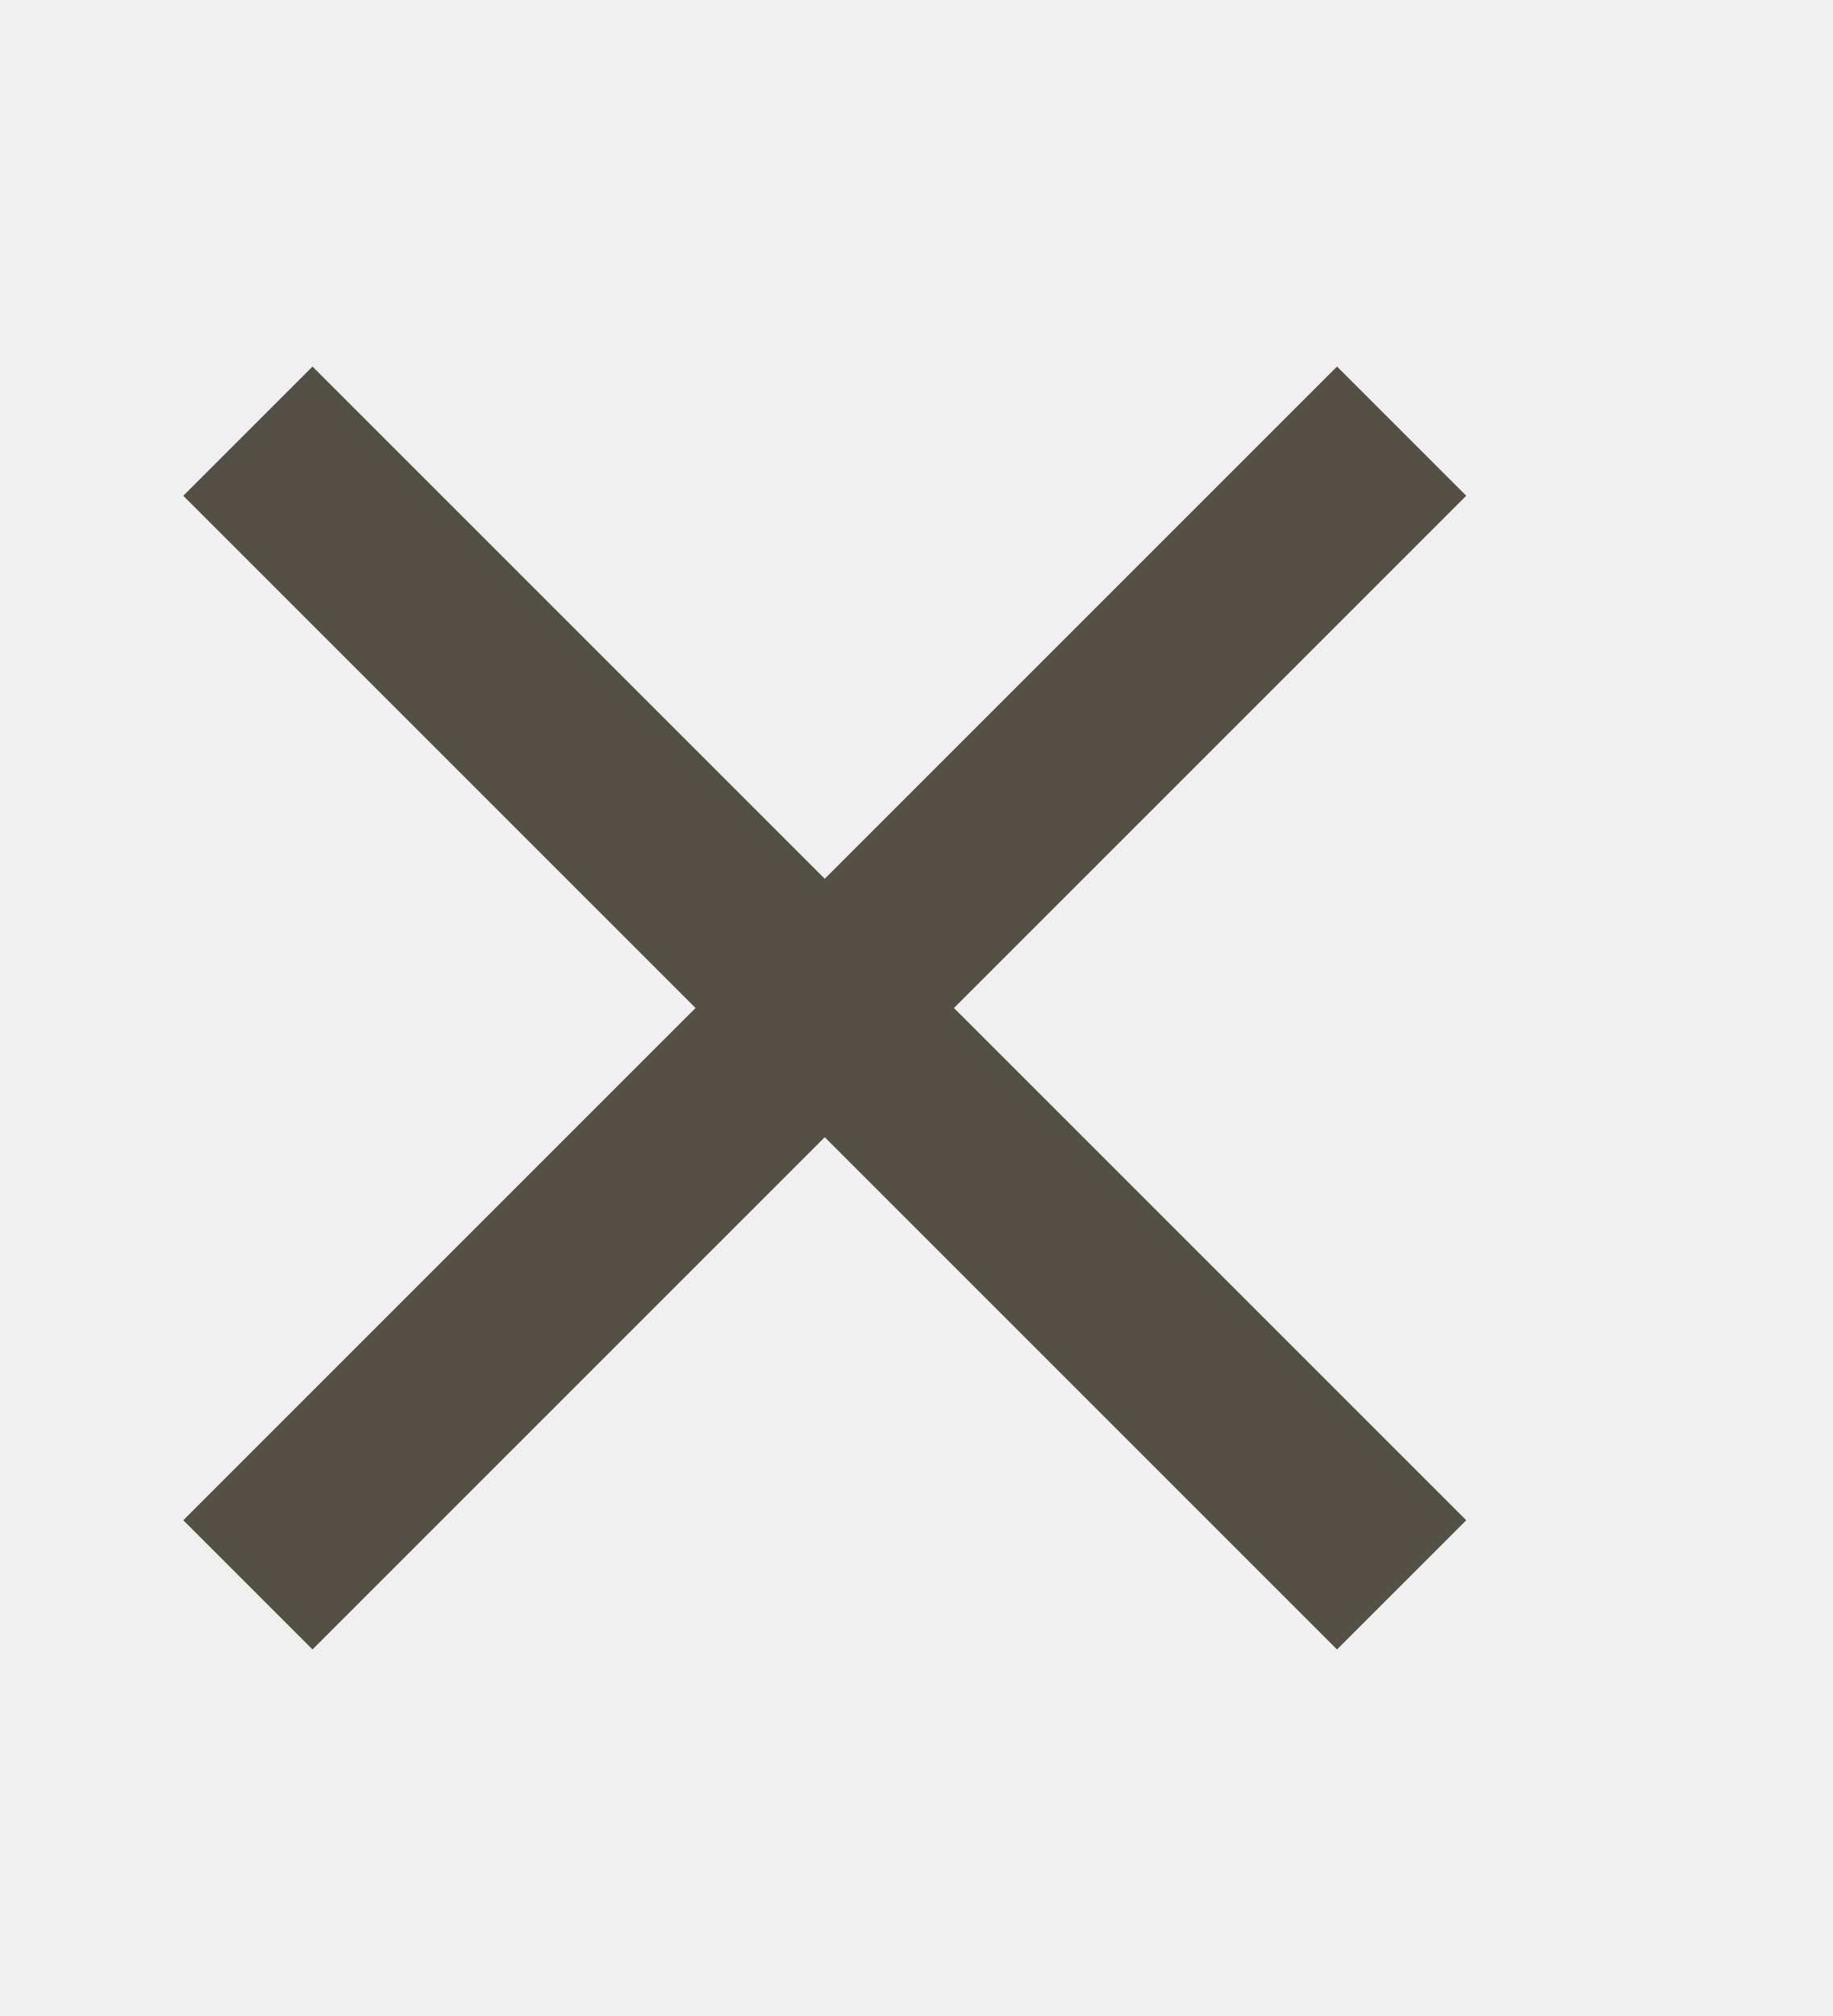
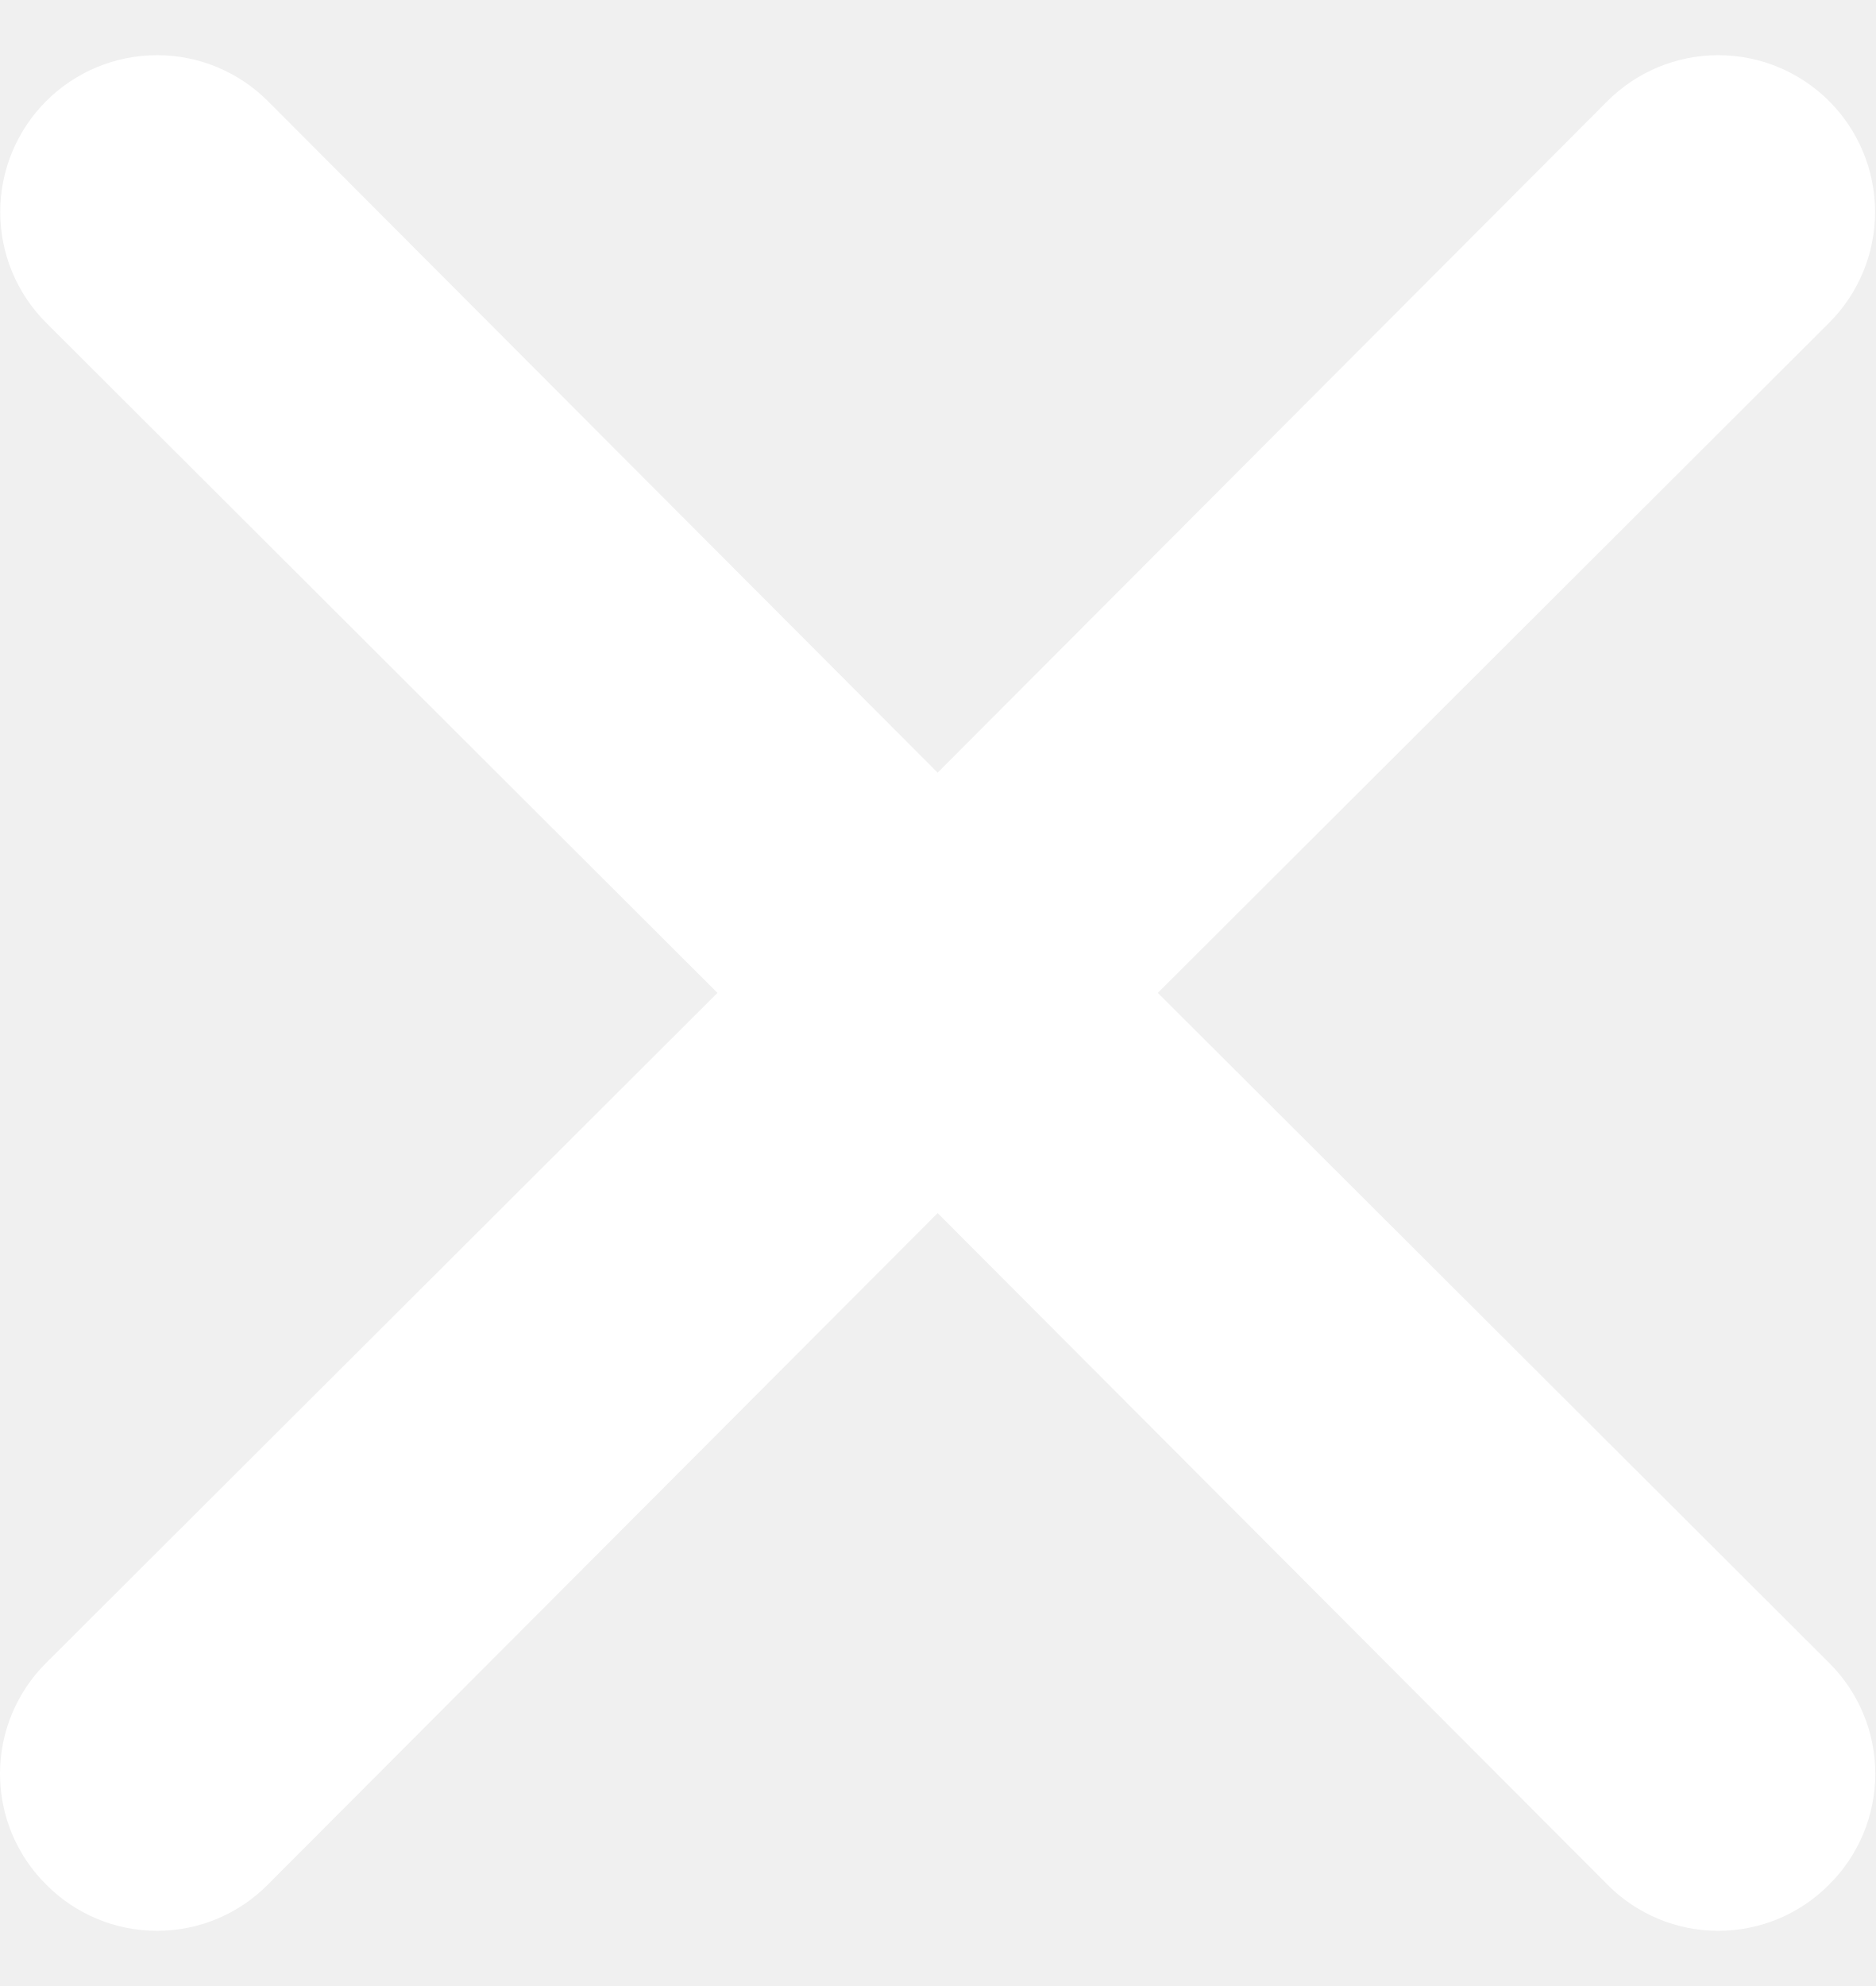
- <svg xmlns="http://www.w3.org/2000/svg" width="10" height="11" viewBox="0 0 10 11" fill="none">
-   <g clip-path="url(#clip0_824_12046)">
-     <path d="M8 2.705L7.295 2L4.5 4.795L1.705 2L1 2.705L3.795 5.5L1 8.295L1.705 9L4.5 6.205L7.295 9L8 8.295L5.205 5.5L8 2.705Z" fill="#545045" />
-   </g>
-   <defs>
-     <clipPath id="clip0_824_12046">
-       <rect width="10" height="10" fill="white" transform="translate(0 0.5)" />
-     </clipPath>
-   </defs>
+ <svg xmlns="http://www.w3.org/2000/svg" width="17" height="18" viewBox="0 0 17 18" fill="none">
+   <path d="M10.496 8.999L16.581 2.926C16.848 2.66 16.998 2.298 16.998 1.921C16.998 1.544 16.848 1.183 16.581 0.916C16.315 0.65 15.953 0.5 15.576 0.5C15.2 0.5 14.838 0.65 14.572 0.916L8.5 7.003L2.428 0.916C2.162 0.65 1.8 0.5 1.424 0.5C1.047 0.5 0.685 0.65 0.419 0.916C0.152 1.183 0.002 1.544 0.002 1.921C0.002 2.298 0.152 2.66 0.419 2.926L6.504 8.999L0.419 15.071C0.286 15.203 0.181 15.359 0.109 15.532C0.037 15.704 0 15.889 0 16.076C0 16.263 0.037 16.448 0.109 16.621C0.181 16.793 0.286 16.95 0.419 17.081C0.55 17.214 0.707 17.319 0.879 17.391C1.052 17.463 1.237 17.5 1.424 17.5C1.61 17.5 1.795 17.463 1.968 17.391C2.14 17.319 2.297 17.214 2.428 17.081L8.5 10.995L14.572 17.081C14.703 17.214 14.86 17.319 15.032 17.391C15.205 17.463 15.39 17.5 15.576 17.5C15.763 17.5 15.948 17.463 16.121 17.391C16.293 17.319 16.45 17.214 16.581 17.081C16.714 16.95 16.819 16.793 16.891 16.621C16.963 16.448 17 16.263 17 16.076C17 15.889 16.963 15.704 16.891 15.532C16.819 15.359 16.714 15.203 16.581 15.071L10.496 8.999Z" fill="white" />
</svg>
